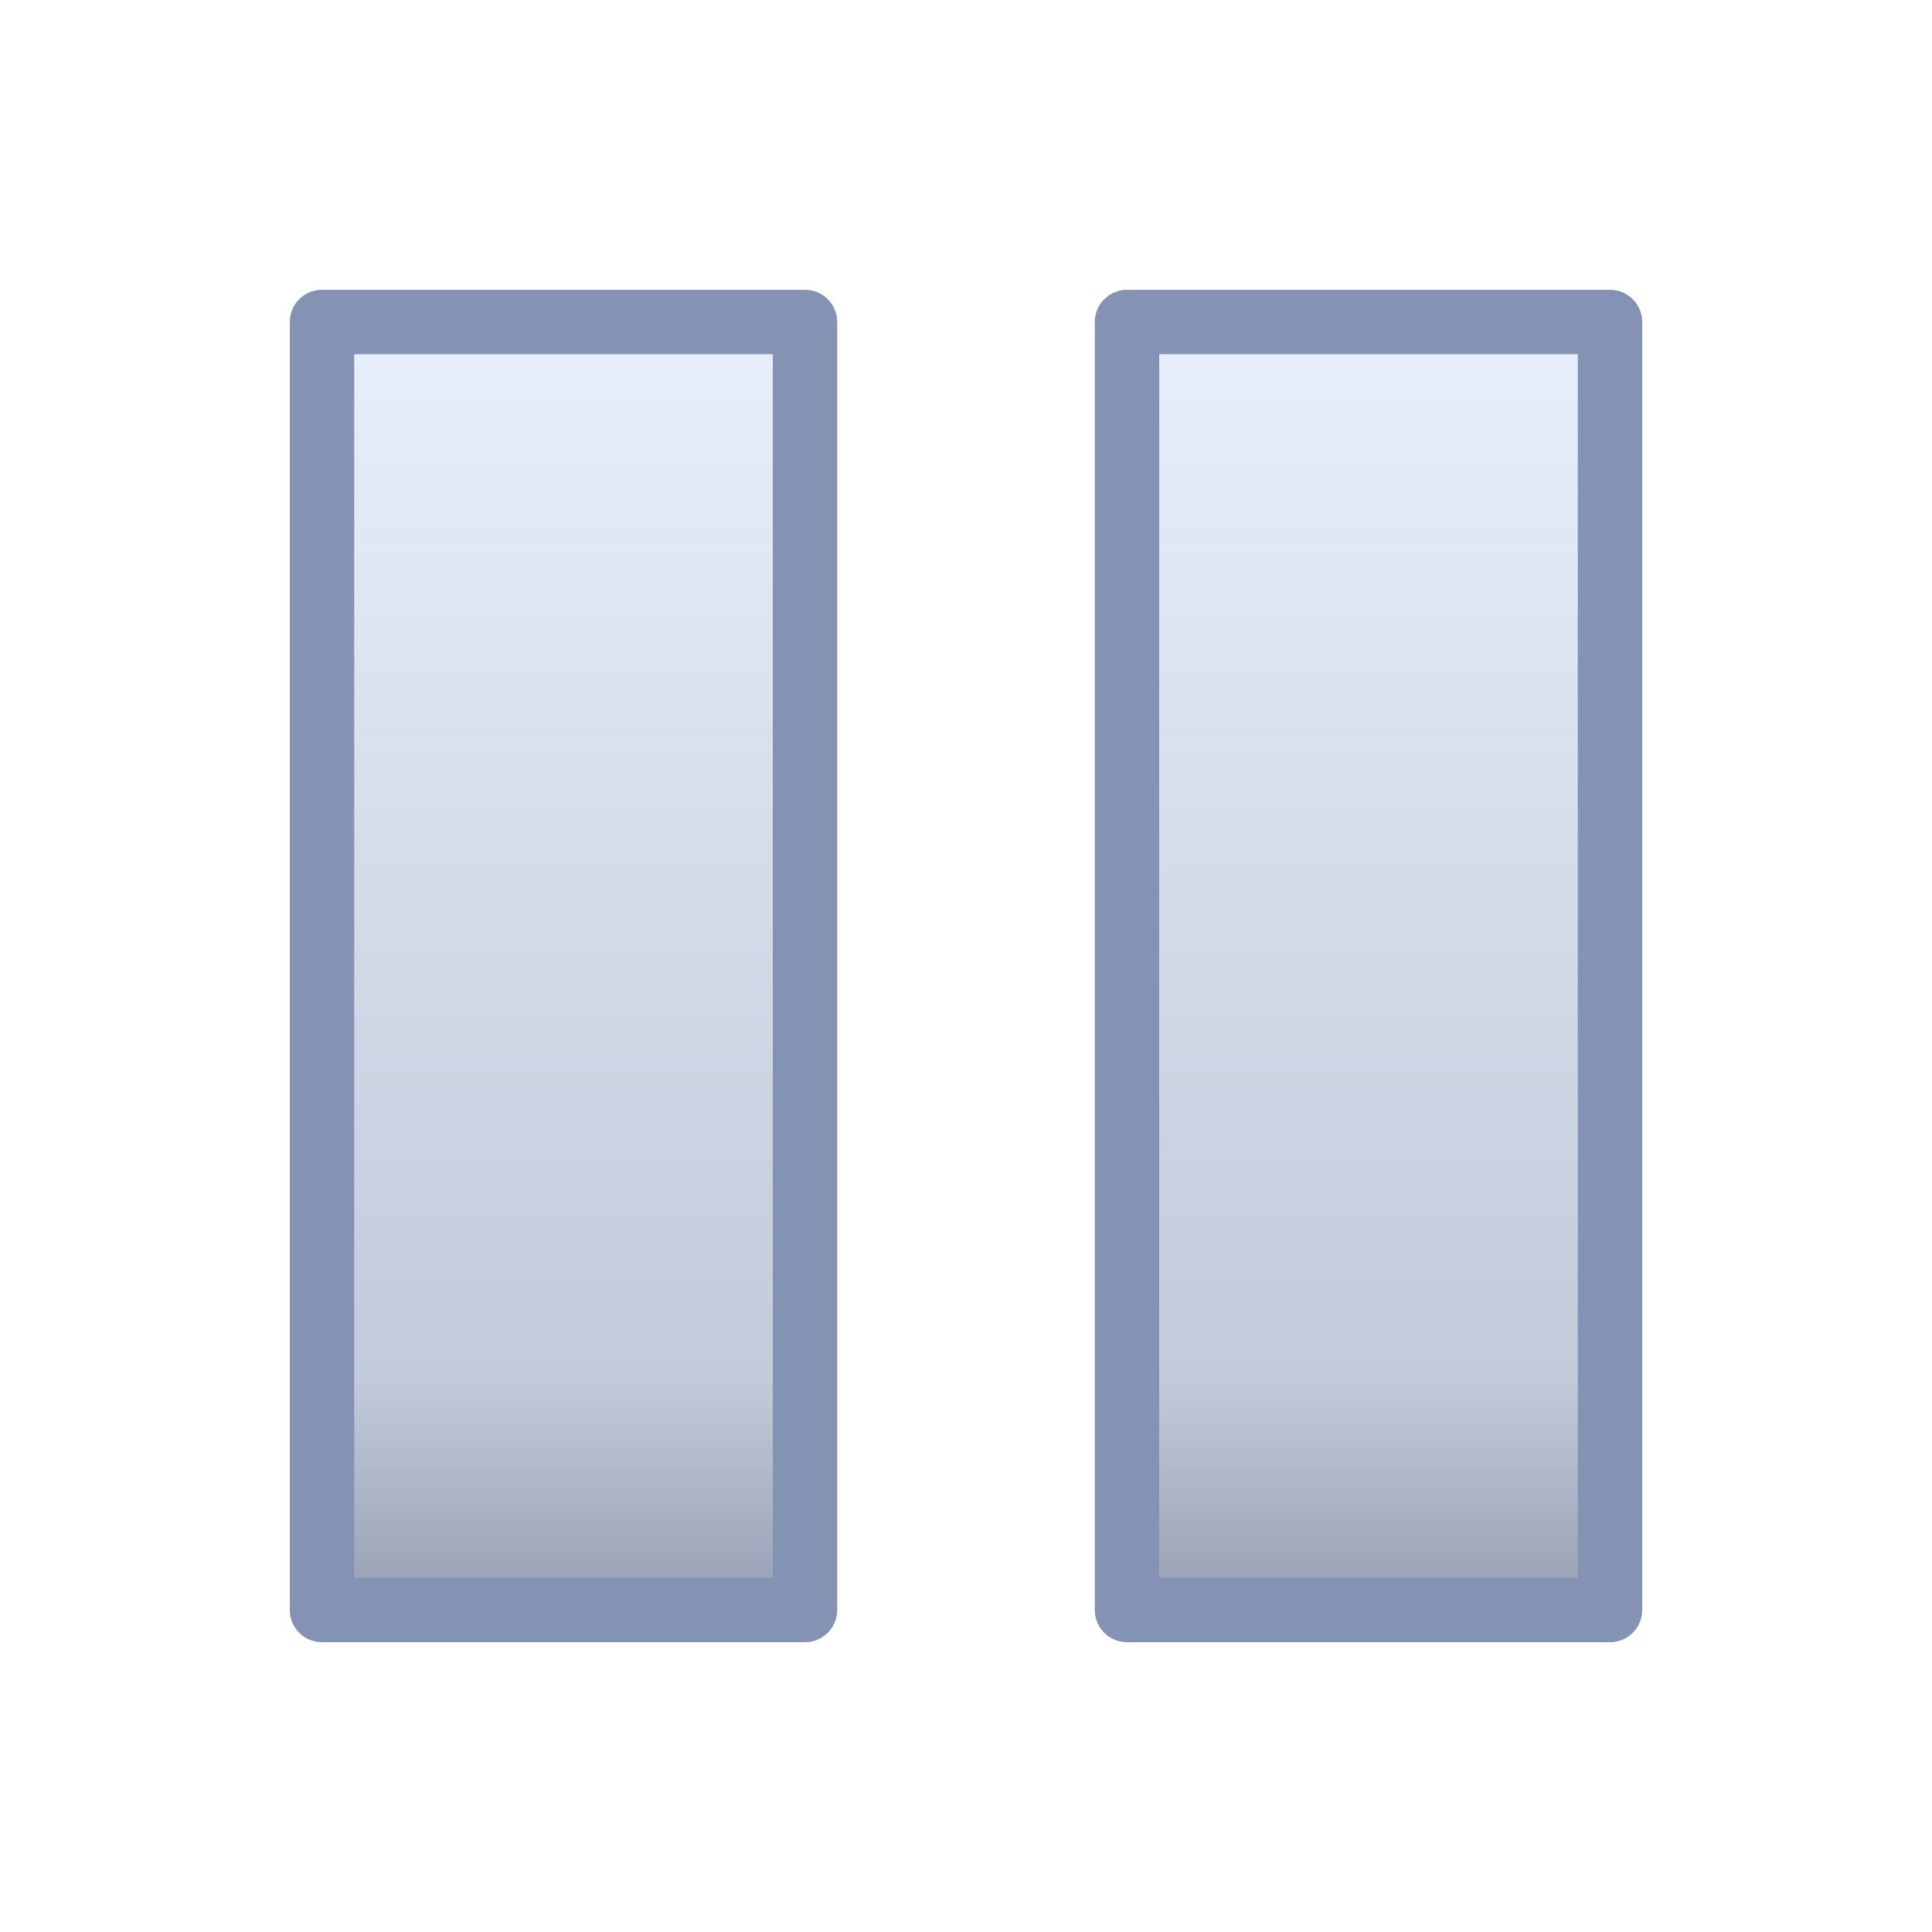
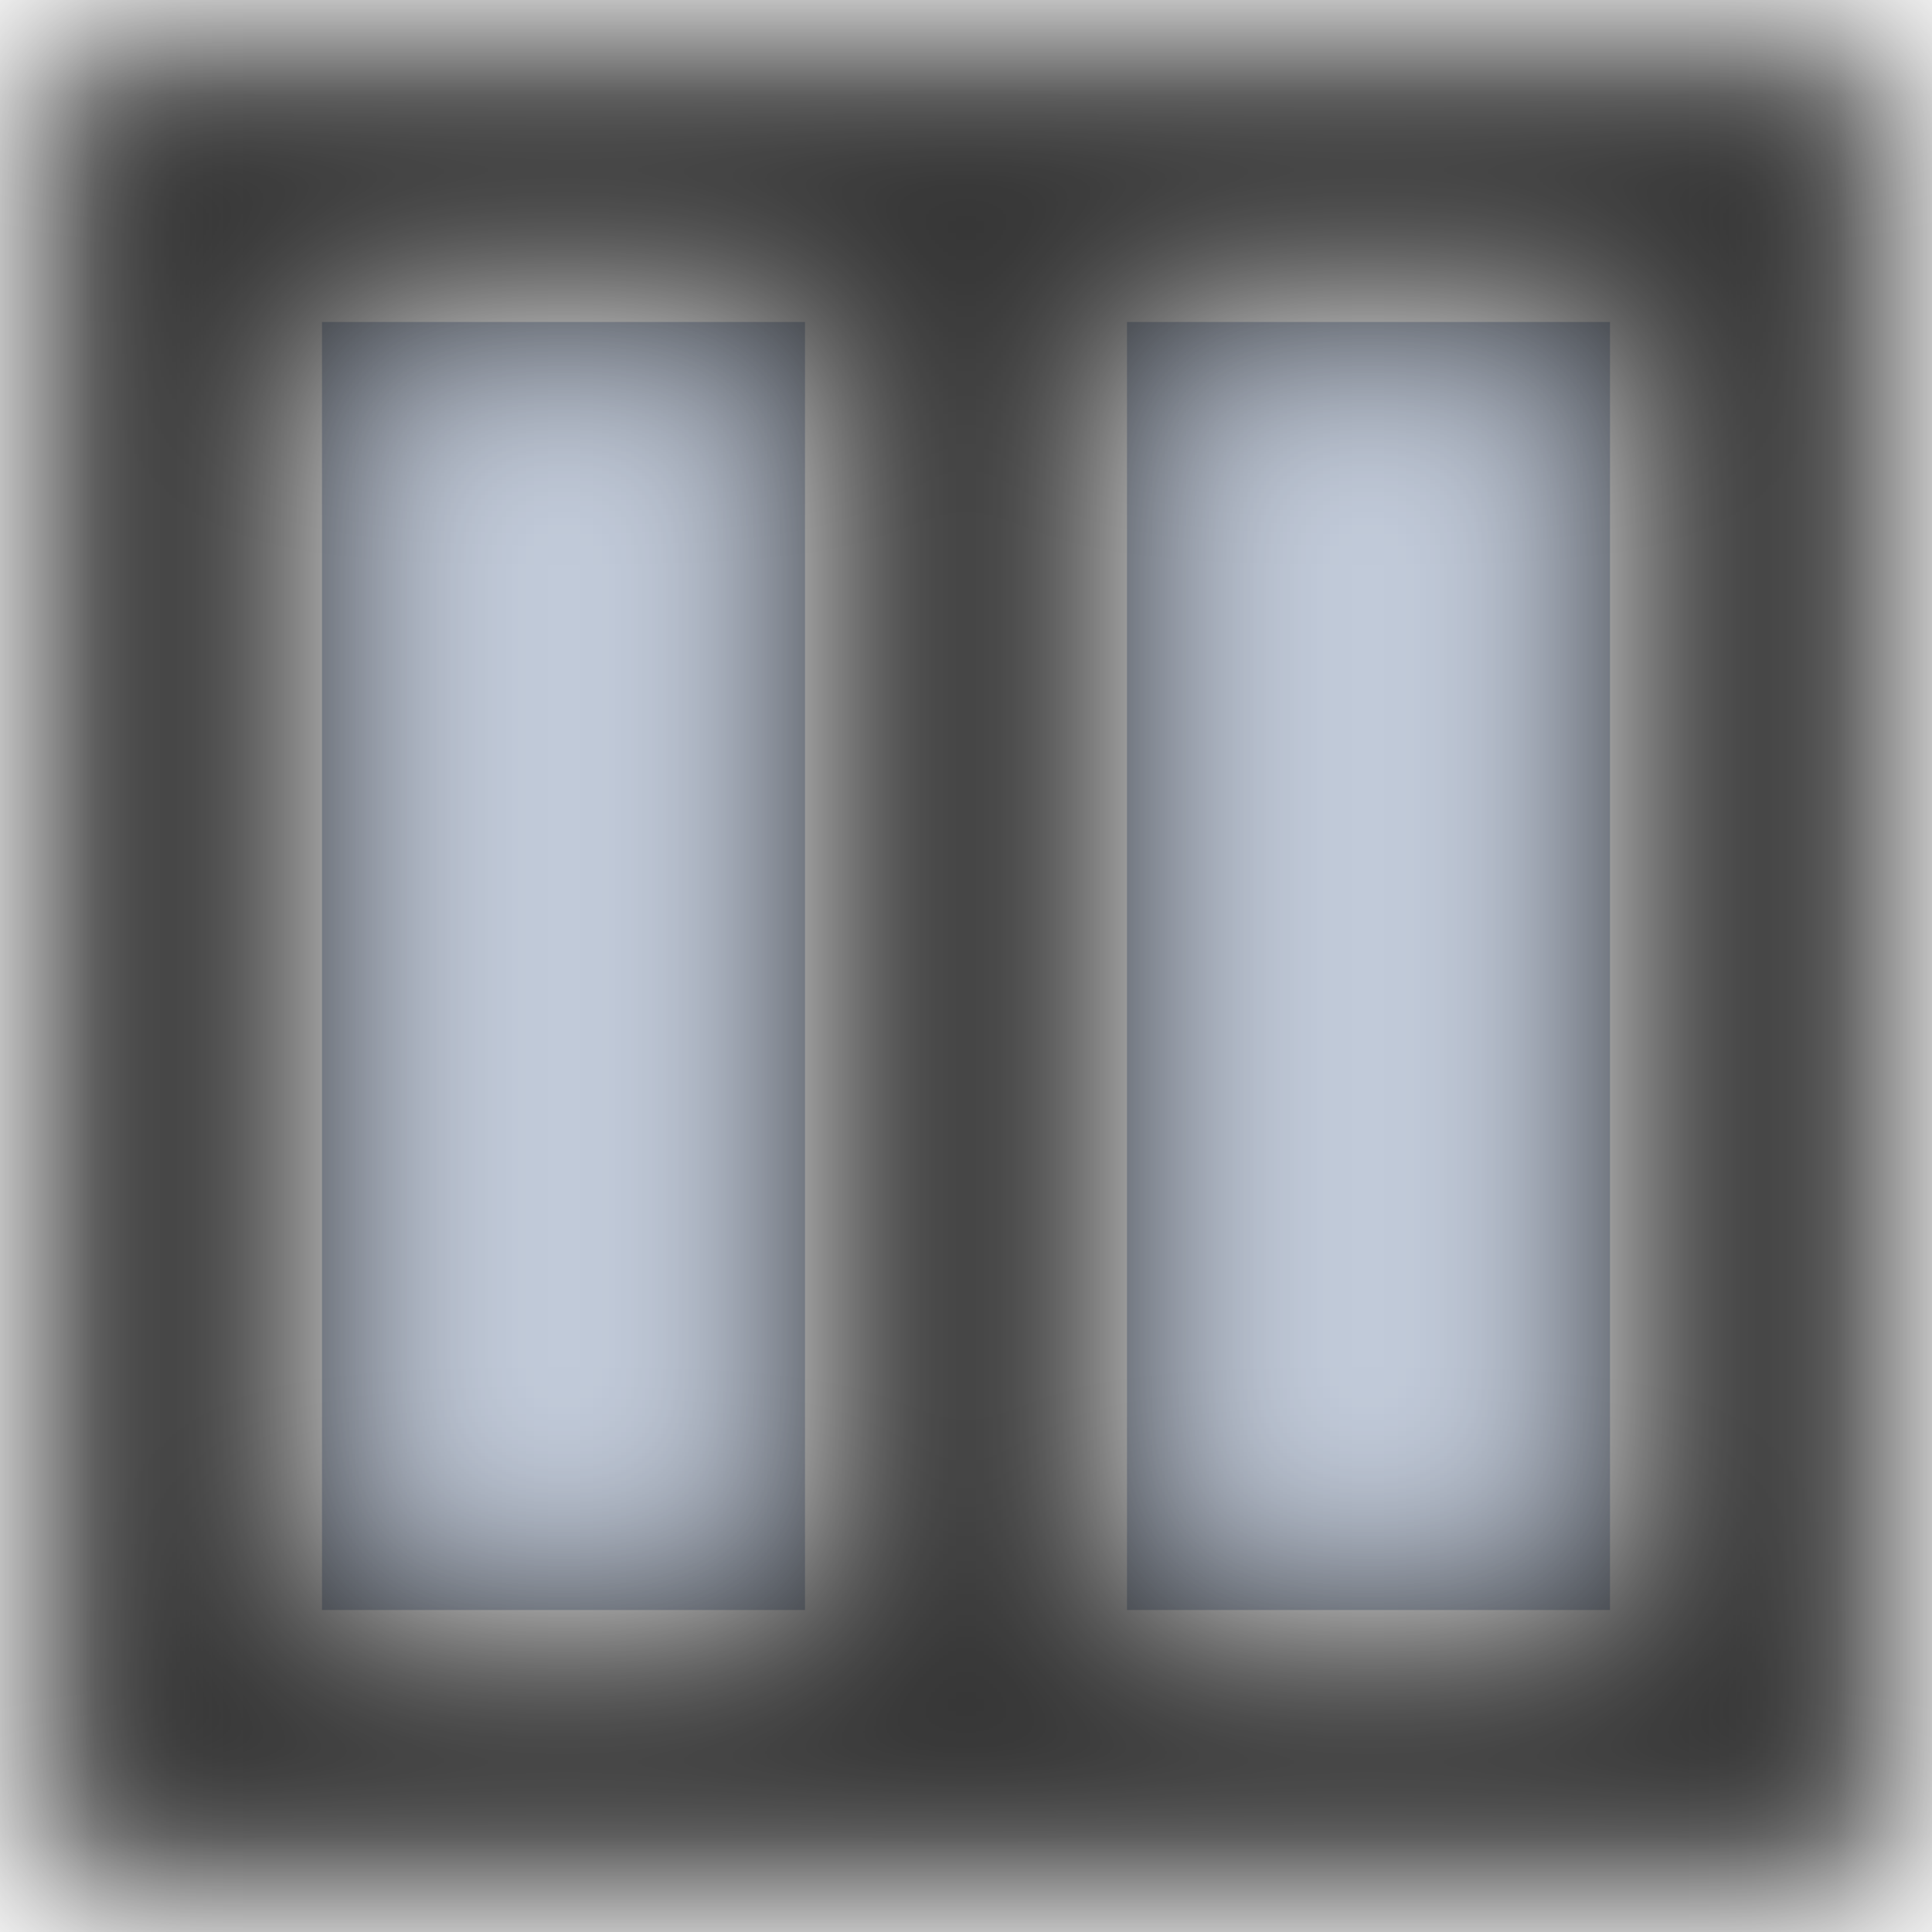
<svg xmlns="http://www.w3.org/2000/svg" xmlns:xlink="http://www.w3.org/1999/xlink" width="60" height="60" id="svg2" version="1.1">
  <defs id="defs4">
    <linearGradient id="linearGradient3763">
      <stop style="stop-color:#959fb1;stop-opacity:1;" offset="0" id="stop3765" />
      <stop id="stop4032" offset="0.18" style="stop-color:#c2cbda;stop-opacity:1;" />
      <stop style="stop-color:#e8effc;stop-opacity:1;" offset="1" id="stop3767" />
    </linearGradient>
    <linearGradient xlink:href="#linearGradient3763" id="linearGradient3769" x1="25" y1="45" x2="10" y2="10" gradientUnits="userSpaceOnUse" />
-     <linearGradient xlink:href="#linearGradient3763" id="linearGradient3766" x1="20" y1="1042.362" x2="20" y2="1002.362" gradientUnits="userSpaceOnUse" />
    <linearGradient xlink:href="#linearGradient3763-6" id="linearGradient3766-5" x1="20" y1="1042.362" x2="20" y2="1002.362" gradientUnits="userSpaceOnUse" />
    <linearGradient id="linearGradient3763-6">
      <stop style="stop-color:#5f3c1a;stop-opacity:1;" offset="0" id="stop3765-1" />
      <stop style="stop-color:#cd8847;stop-opacity:1;" offset="1" id="stop3767-7" />
    </linearGradient>
-     <linearGradient gradientTransform="translate(25,-2.2617187e-5)" y2="1002.362" x2="20" y1="1042.362" x1="20" gradientUnits="userSpaceOnUse" id="linearGradient3783" xlink:href="#linearGradient3763" />
+     <filter id="filter3792" x="-0.108" width="1.216" y="-0.108" height="1.216">
+       <feGaussianBlur stdDeviation="3.15" id="feGaussianBlur3794" />
+     </filter>
  </defs>
  <g id="layer1" transform="translate(0,-992.3622)">
-     <rect style="color:#000000;fill:url(#linearGradient3766);fill-opacity:1;fill-rule:nonzero;stroke:#8492b4;stroke-width:2;stroke-linecap:round;stroke-linejoin:round;stroke-miterlimit:4;stroke-opacity:1;stroke-dasharray:none;stroke-dashoffset:0;marker:none;visibility:visible;display:inline;overflow:visible;enable-background:accumulate" id="rect2990" width="15" height="40" x="10" y="1002.362" />
-     <rect style="color:#000000;fill:url(#linearGradient3783);fill-opacity:1;fill-rule:nonzero;stroke:#8492b4;stroke-width:2;stroke-linecap:round;stroke-linejoin:round;stroke-miterlimit:4;stroke-opacity:1;stroke-dasharray:none;stroke-dashoffset:0;marker:none;visibility:visible;display:inline;overflow:visible;enable-background:accumulate" id="rect2990-2" width="15" height="40" x="35" y="1002.362" />
+     <rect style="color:#000000;fill:#c2cbda;fill-opacity:1;fill-rule:nonzero;stroke:none;stroke-width:2;marker:none;visibility:visible;display:inline;overflow:visible;enable-background:accumulate" id="rect2990" width="15" height="40" x="10" y="1002.362" />
+     <rect style="color:#000000;fill:#c2cbda;fill-opacity:1;fill-rule:nonzero;stroke:none;stroke-width:2;marker:none;visibility:visible;display:inline;overflow:visible;enable-background:accumulate" id="rect2990-2" width="15" height="40" x="35" y="1002.362" />
+   </g>
+   <g id="layer2">
+     <path style="color:#000000;fill:#000000;fill-opacity:1;fill-rule:nonzero;stroke:none;stroke-width:2;marker:none;visibility:visible;display:inline;overflow:visible;enable-background:accumulate;filter:url(#filter3792);opacity:0.8" d="M -5 -5 L -5 65 L 65 65 L 65 -5 L -5 -5 z M 10 10 L 25 10 L 25 50 L 10 50 L 10 10 z M 35 10 L 50 10 L 50 50 L 35 50 L 35 10 z " id="rect3779" />
  </g>
</svg>
